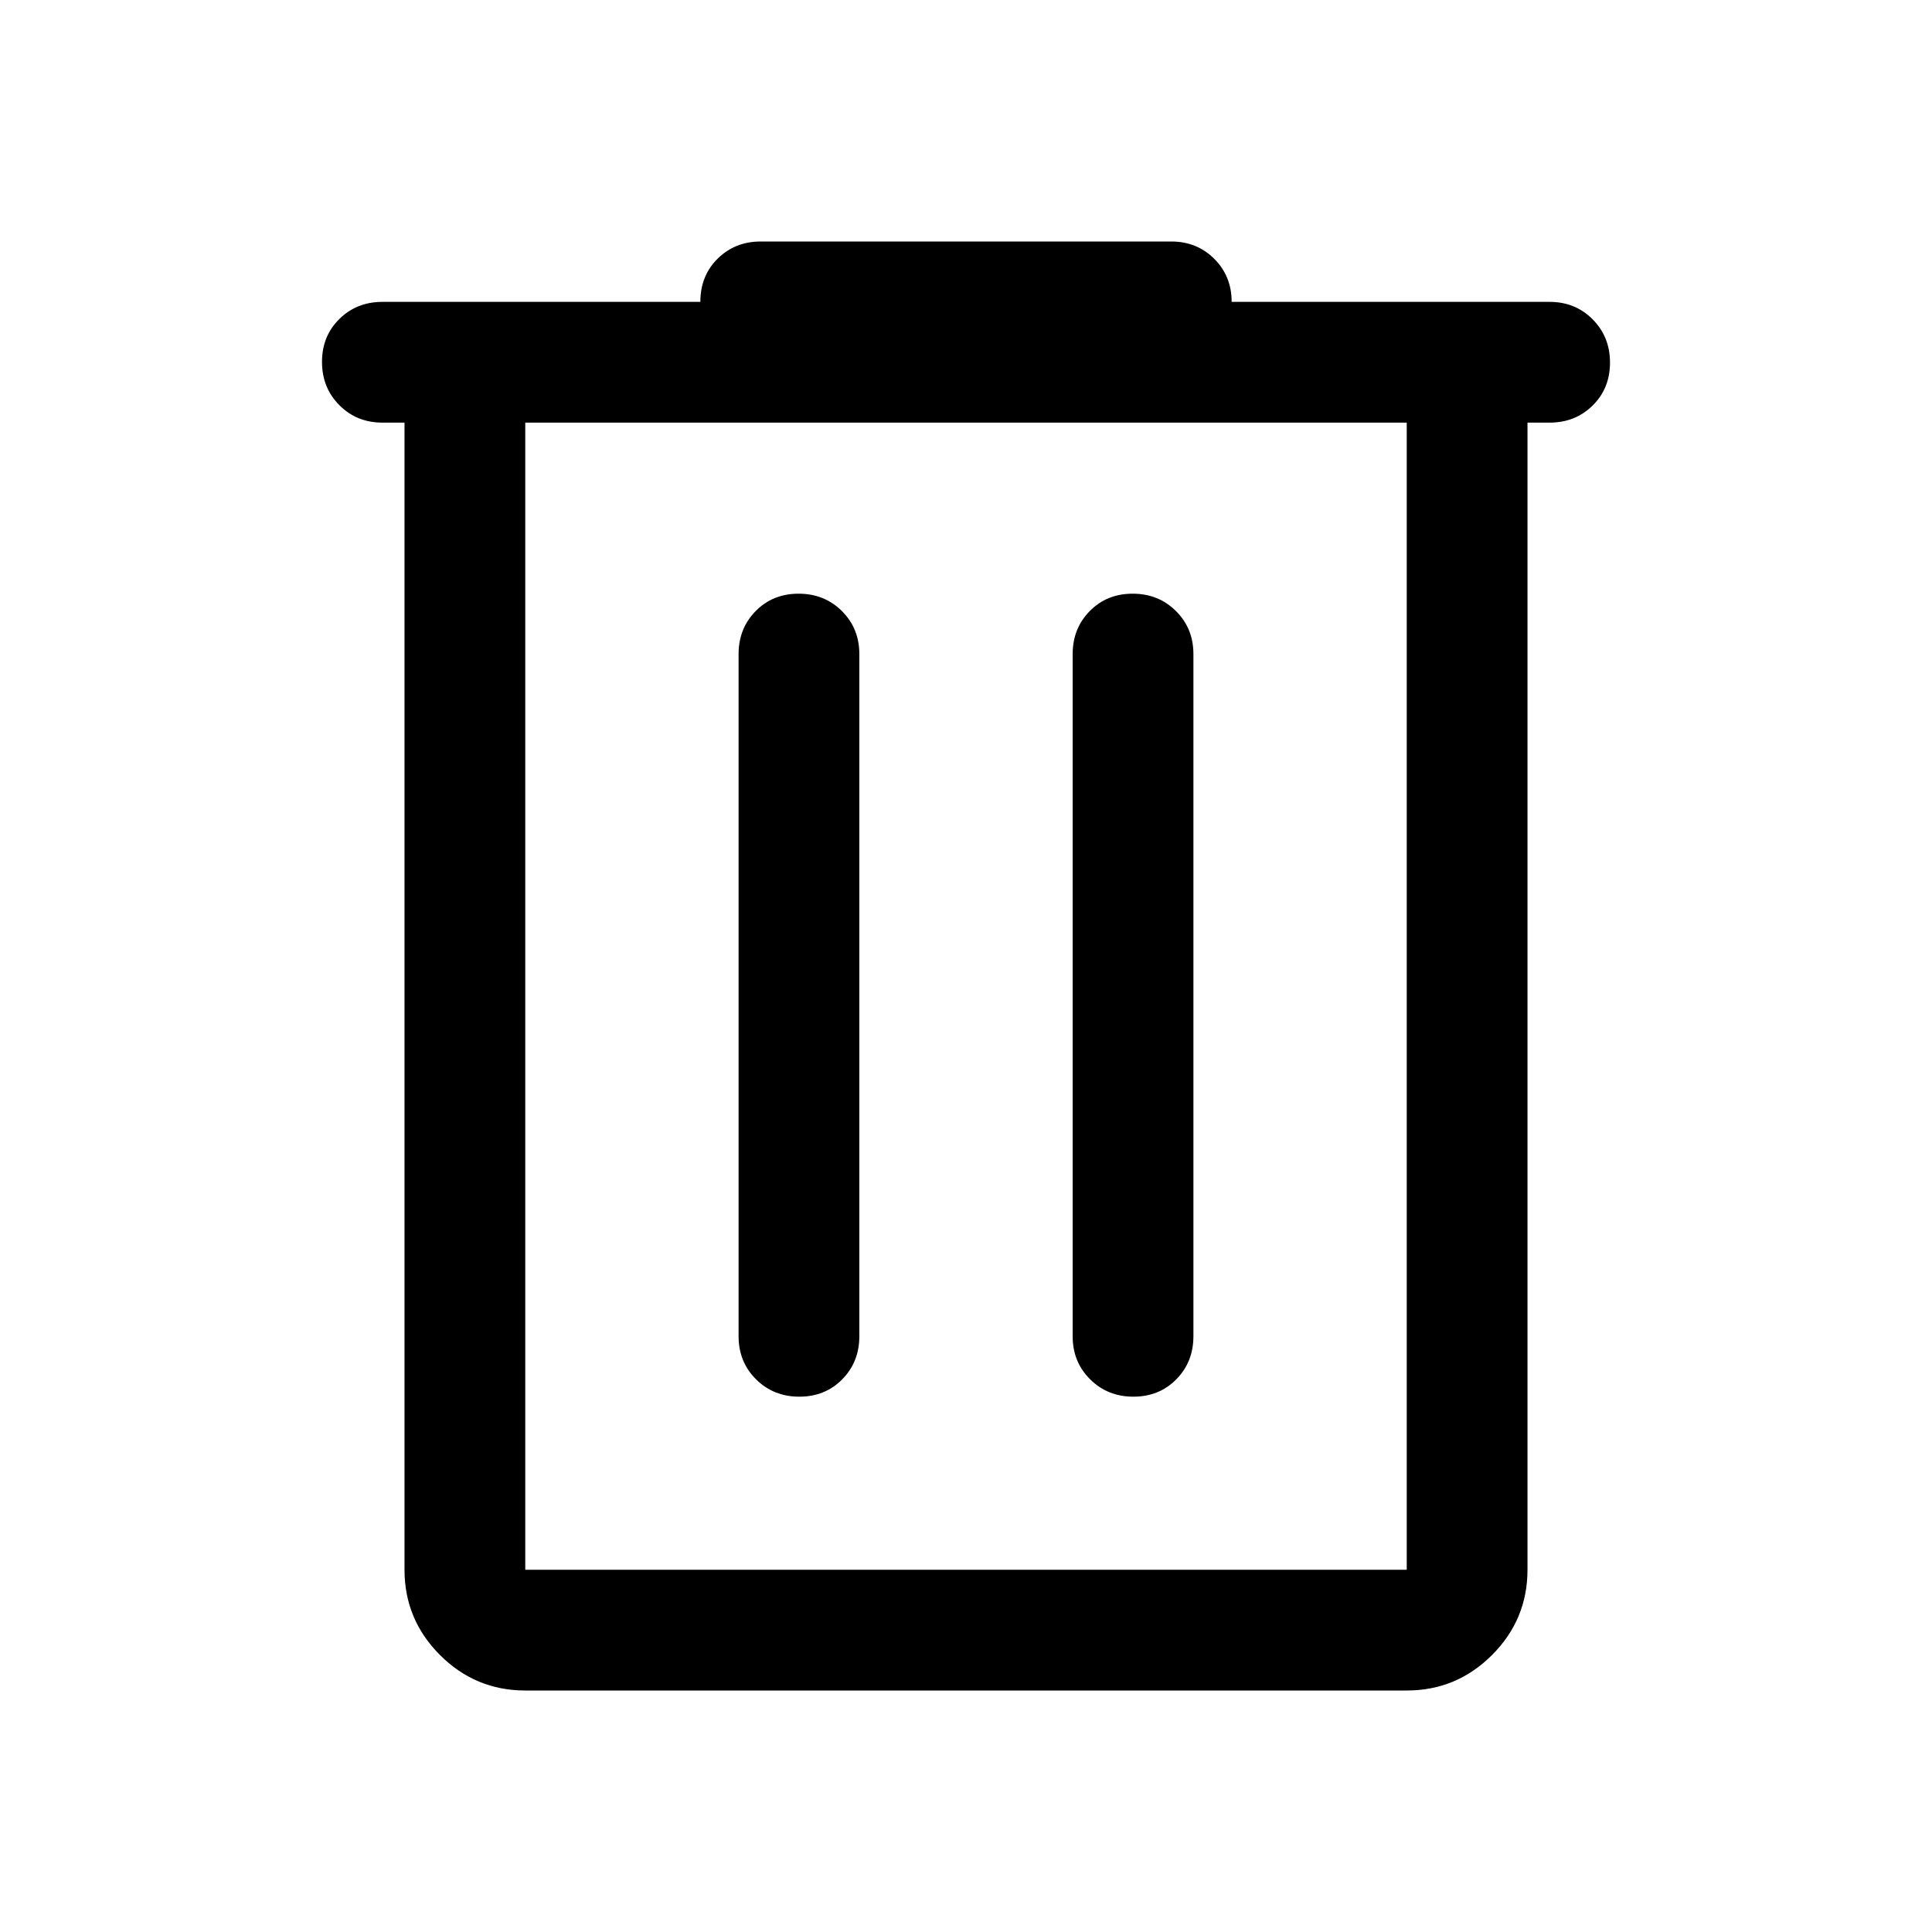
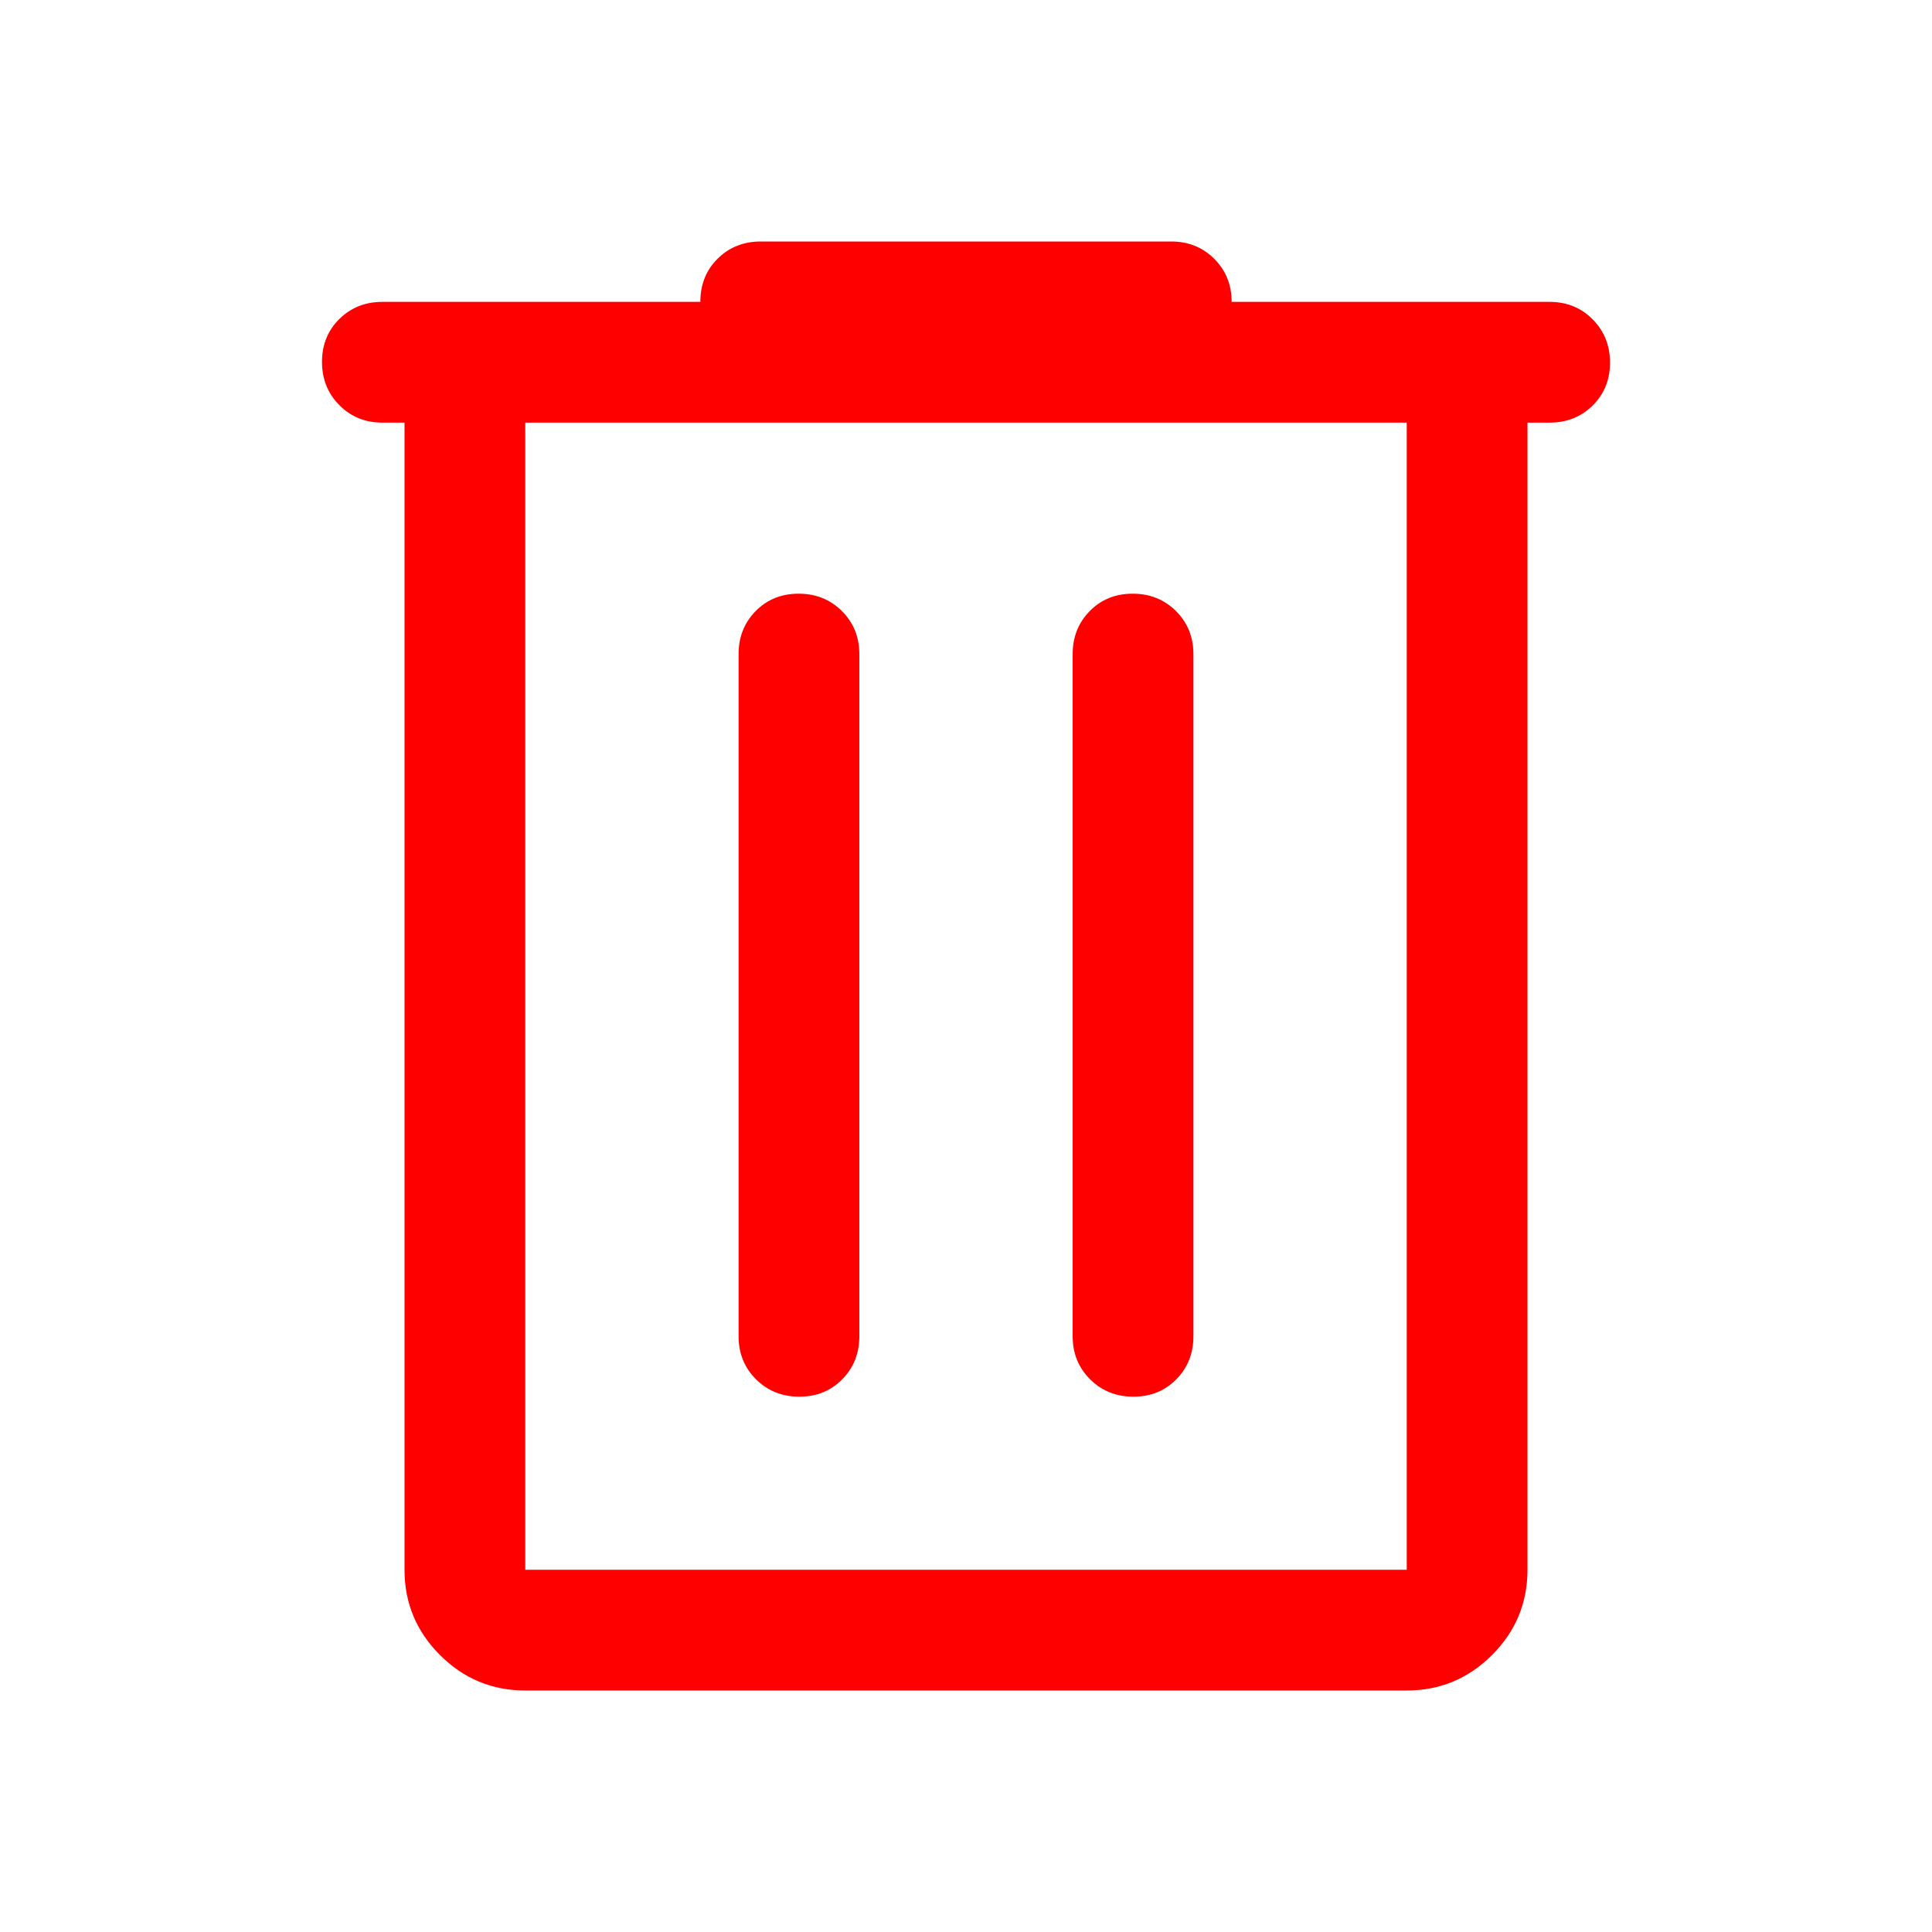
- <svg xmlns="http://www.w3.org/2000/svg" height="48" viewBox="0 -960 960 960" width="48">
+ <svg xmlns="http://www.w3.org/2000/svg" height="48" fill="red" viewBox="0 -960 960 960" width="48">
  <path d="M261-120q-24.75 0-42.375-17.625T201-180v-570h-11q-12.75 0-21.375-8.675-8.625-8.676-8.625-21.5 0-12.825 8.625-21.325T190-810h158q0-13 8.625-21.5T378-840h204q12.75 0 21.375 8.625T612-810h158q12.75 0 21.375 8.675 8.625 8.676 8.625 21.5 0 12.825-8.625 21.325T770-750h-11v570q0 24.75-17.625 42.375T699-120H261Zm438-630H261v570h438v-570ZM397.175-266q12.825 0 21.325-8.625T427-296v-339q0-12.75-8.675-21.375-8.676-8.625-21.5-8.625-12.825 0-21.325 8.625T367-635v339q0 12.75 8.675 21.375 8.676 8.625 21.5 8.625Zm166 0q12.825 0 21.325-8.625T593-296v-339q0-12.75-8.675-21.375-8.676-8.625-21.5-8.625-12.825 0-21.325 8.625T533-635v339q0 12.75 8.675 21.375 8.676 8.625 21.5 8.625ZM261-750v570-570Z" />
</svg>
